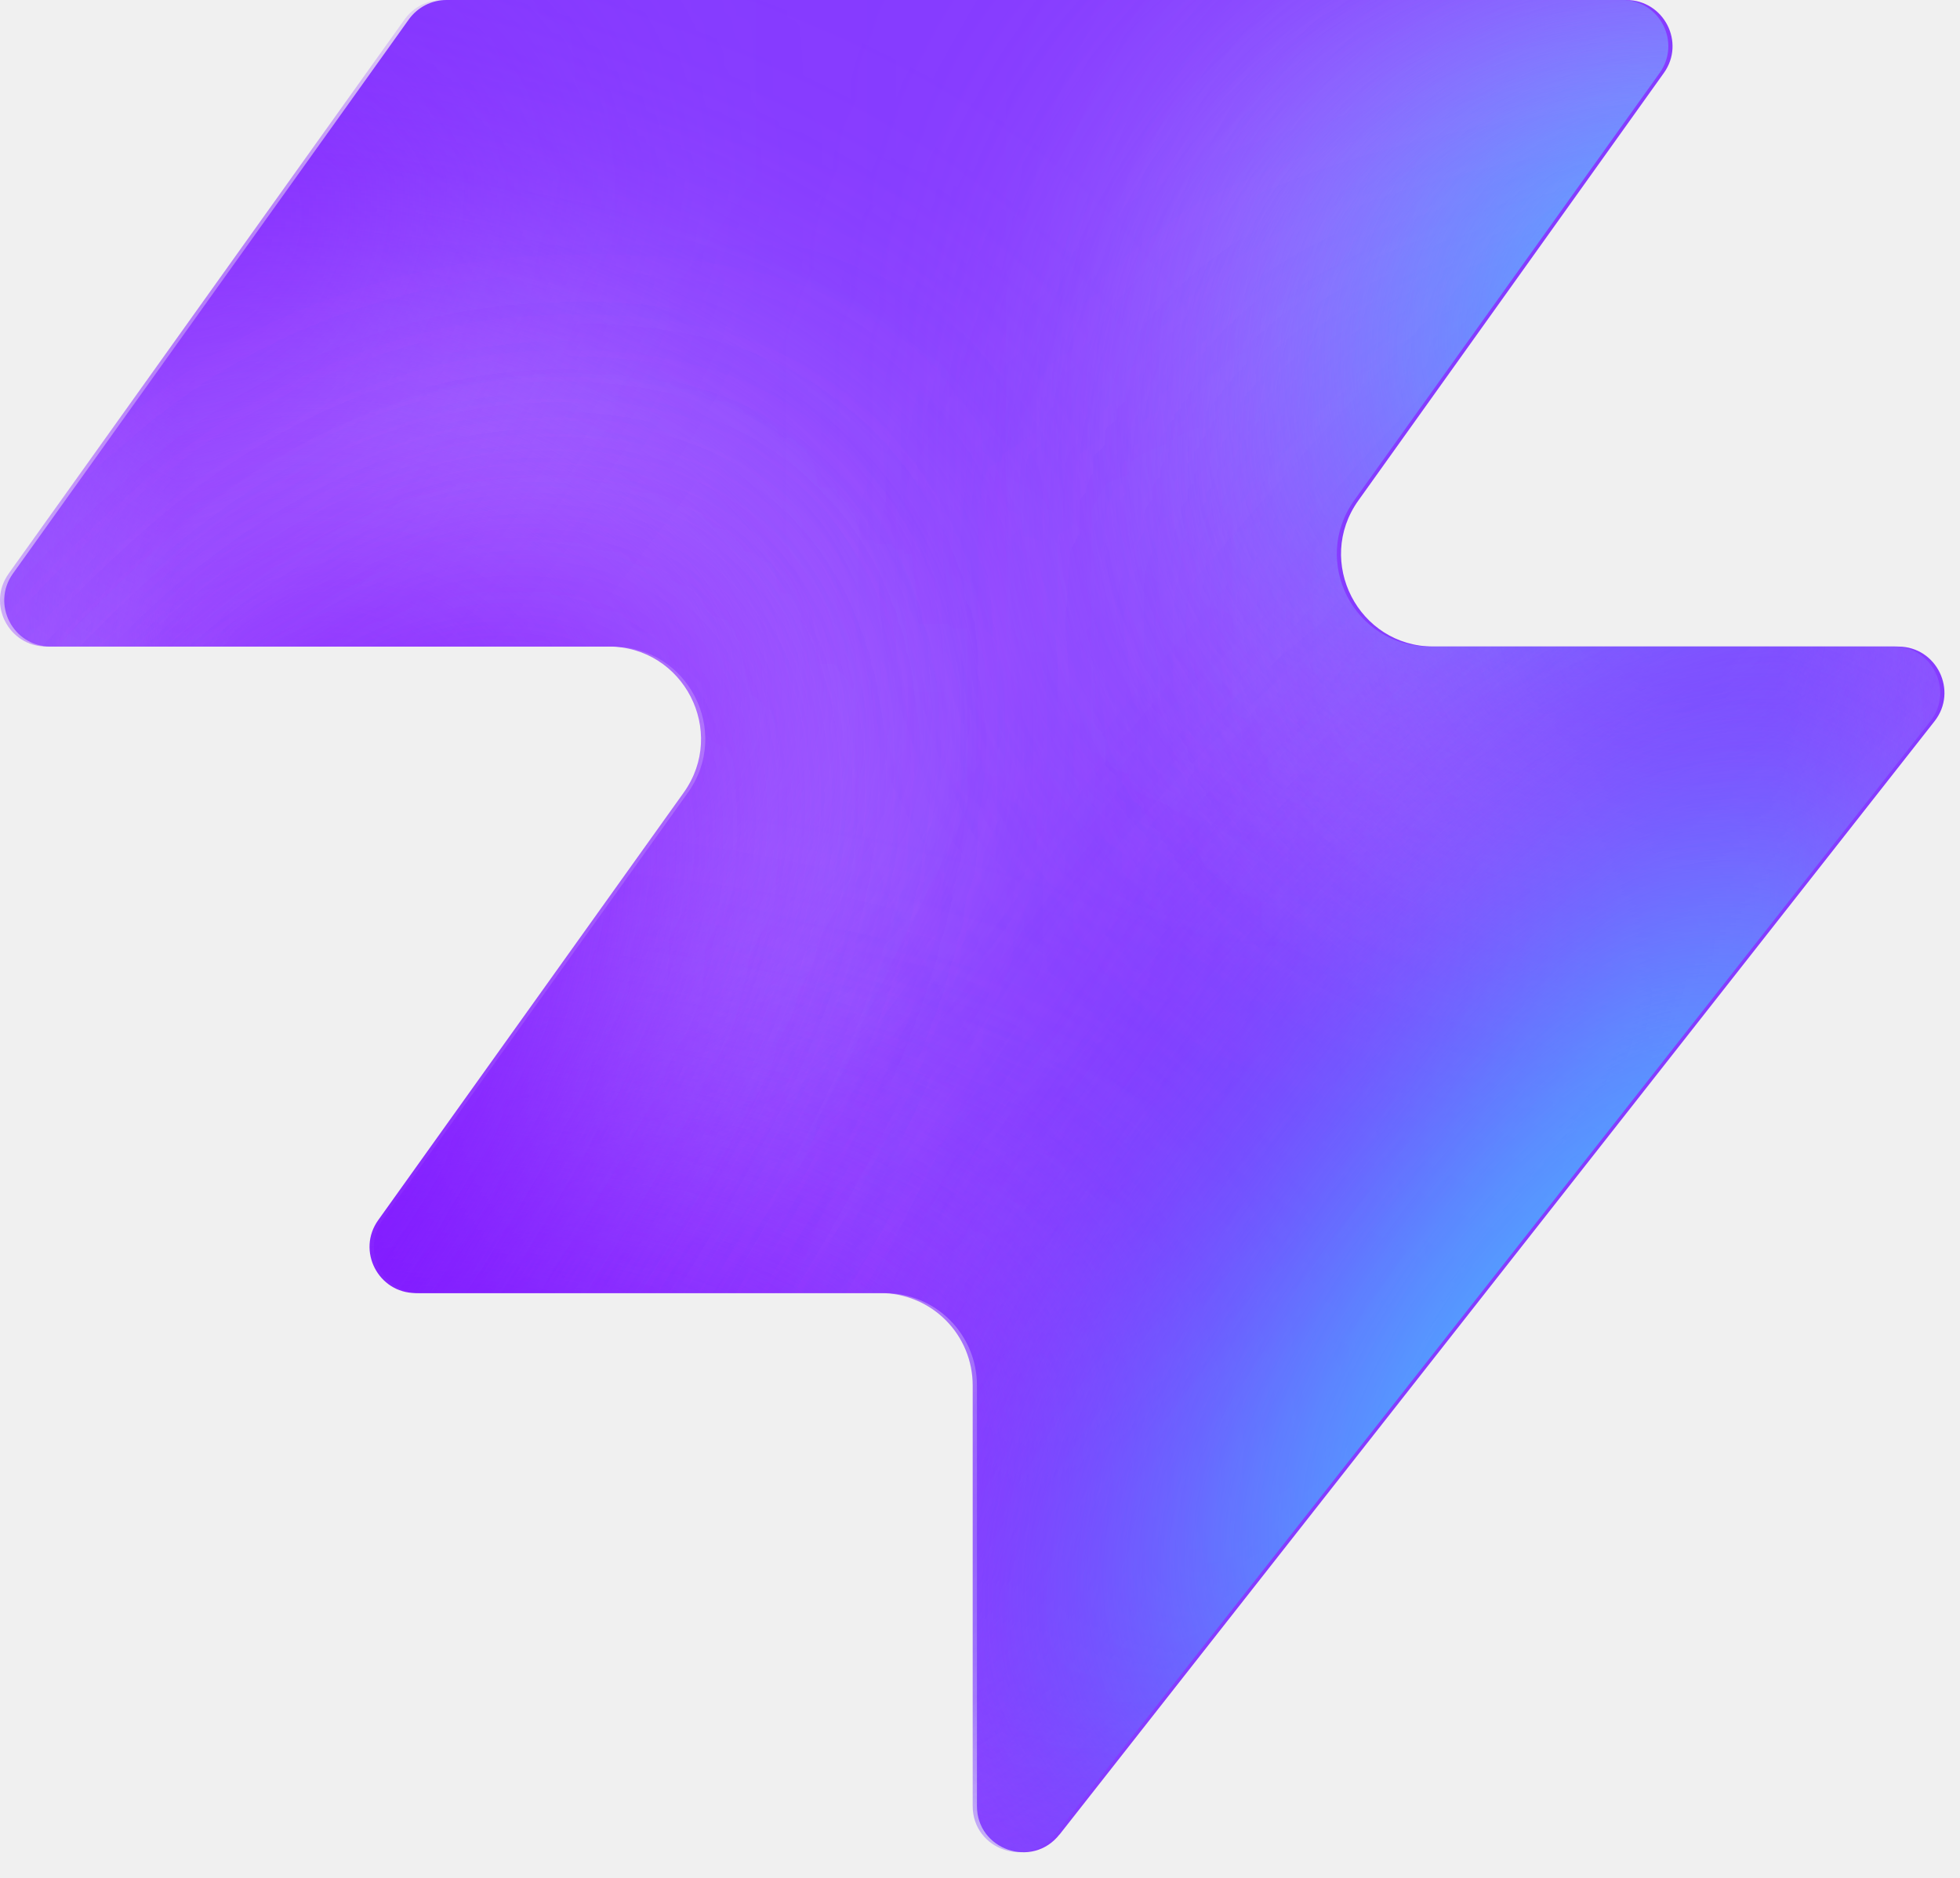
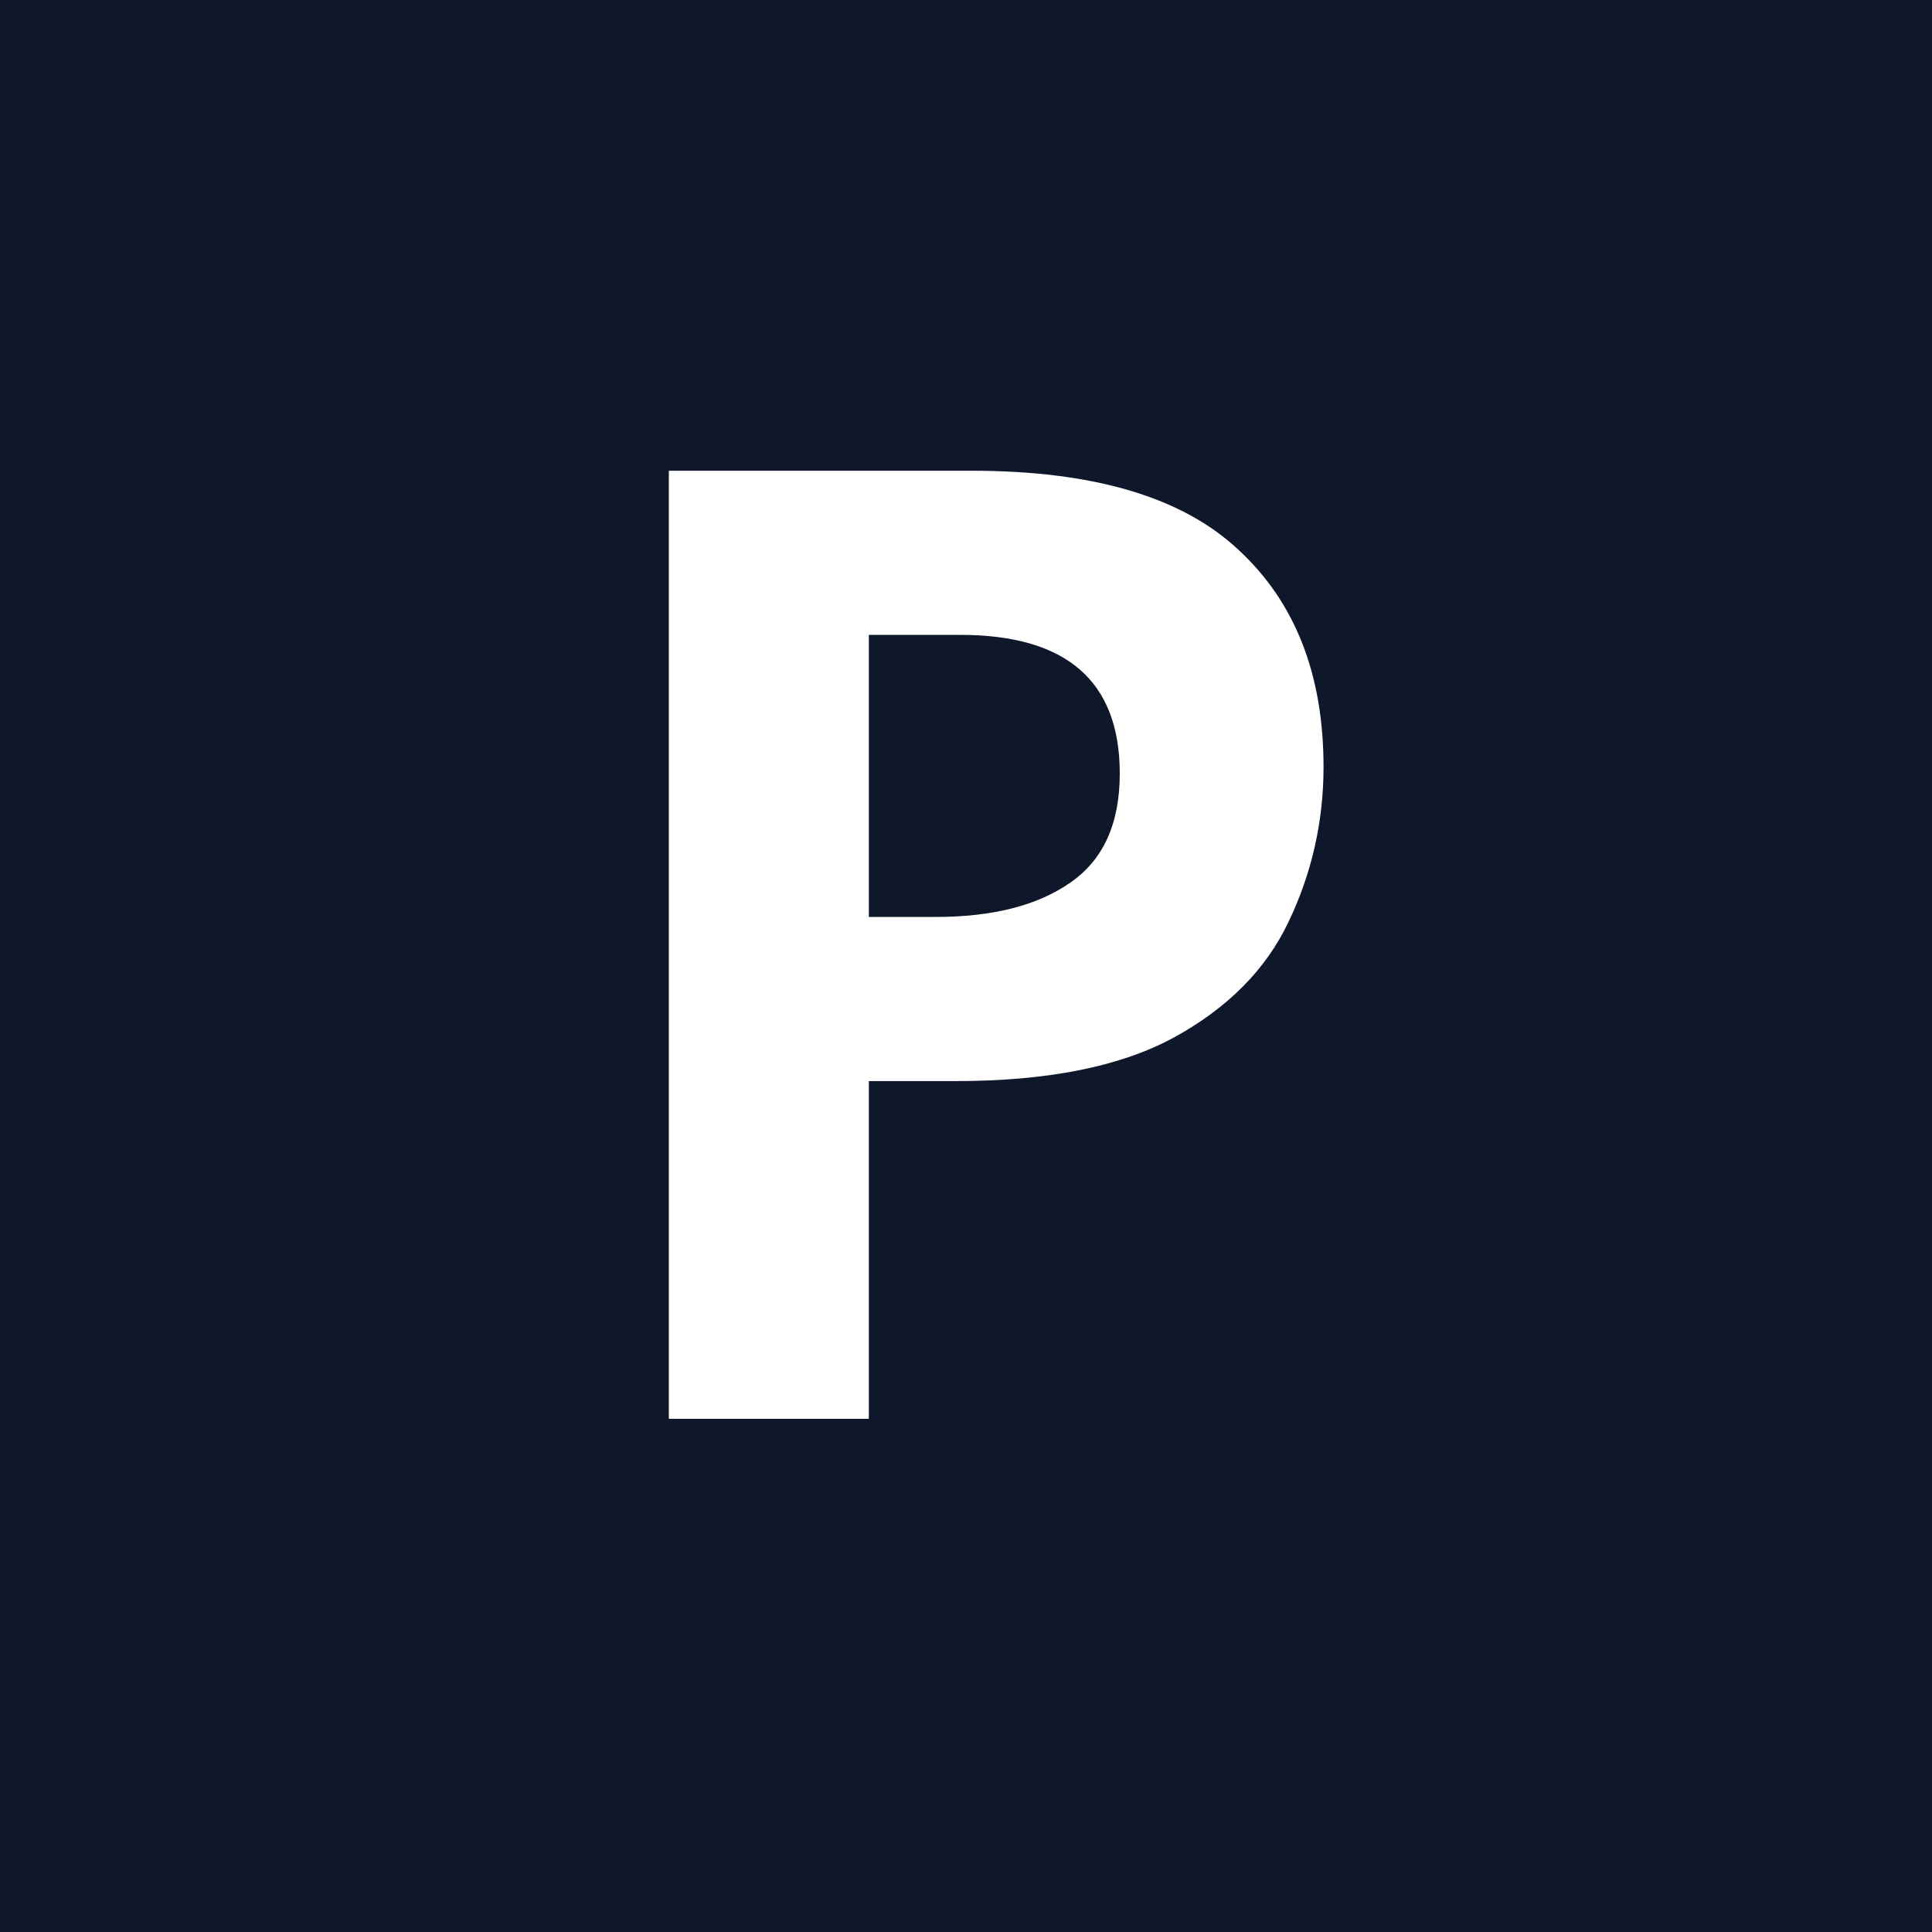
- <svg xmlns="http://www.w3.org/2000/svg" width="48" height="46" fill="none" viewBox="0 0 48 46">
-   <path fill="#863bff" d="M25.946 44.938c-.664.845-2.021.375-2.021-.698V33.937a2.26 2.26 0 0 0-2.262-2.262H10.287c-.92 0-1.456-1.04-.92-1.788l7.48-10.471c1.07-1.497 0-3.578-1.842-3.578H1.237c-.92 0-1.456-1.04-.92-1.788L10.013.474c.214-.297.556-.474.92-.474h28.894c.92 0 1.456 1.04.92 1.788l-7.48 10.471c-1.07 1.498 0 3.579 1.842 3.579h11.377c.943 0 1.473 1.088.89 1.83L25.947 44.94z" style="fill:#863bff;fill:color(display-p3 .525 .23 1);fill-opacity:1" />
-   <mask id="a" width="48" height="46" x="0" y="0" maskUnits="userSpaceOnUse" style="mask-type:alpha">
-     <path fill="#000" d="M25.842 44.938c-.664.844-2.021.375-2.021-.698V33.937a2.26 2.26 0 0 0-2.262-2.262H10.183c-.92 0-1.456-1.04-.92-1.788l7.48-10.471c1.07-1.498 0-3.579-1.842-3.579H1.133c-.92 0-1.456-1.04-.92-1.787L9.91.473c.214-.297.556-.474.92-.474h28.894c.92 0 1.456 1.04.92 1.788l-7.48 10.471c-1.07 1.498 0 3.578 1.842 3.578h11.377c.943 0 1.473 1.088.89 1.832L25.843 44.94z" style="fill:#000;fill-opacity:1" />
-   </mask>
-   <g mask="url(#a)">
-     <g filter="url(#b)">
-       <ellipse cx="5.508" cy="14.704" fill="#ede6ff" rx="5.508" ry="14.704" style="fill:#ede6ff;fill:color(display-p3 .927 .903 1);fill-opacity:1" transform="matrix(.00324 1 1 -.00324 -4.47 31.516)" />
-     </g>
-     <g filter="url(#c)">
-       <ellipse cx="10.399" cy="29.851" fill="#ede6ff" rx="10.399" ry="29.851" style="fill:#ede6ff;fill:color(display-p3 .927 .903 1);fill-opacity:1" transform="matrix(.00324 1 1 -.00324 -39.328 7.883)" />
-     </g>
-     <g filter="url(#d)">
-       <ellipse cx="5.508" cy="30.487" fill="#7e14ff" rx="5.508" ry="30.487" style="fill:#7e14ff;fill:color(display-p3 .492 .077 1);fill-opacity:1" transform="rotate(89.814 -25.913 -14.639)scale(1 -1)" />
-     </g>
-     <g filter="url(#e)">
-       <ellipse cx="5.508" cy="30.599" fill="#7e14ff" rx="5.508" ry="30.599" style="fill:#7e14ff;fill:color(display-p3 .492 .077 1);fill-opacity:1" transform="rotate(89.814 -32.644 -3.334)scale(1 -1)" />
-     </g>
-     <g filter="url(#f)">
-       <ellipse cx="5.508" cy="30.599" fill="#7e14ff" rx="5.508" ry="30.599" style="fill:#7e14ff;fill:color(display-p3 .492 .077 1);fill-opacity:1" transform="matrix(.00324 1 1 -.00324 -34.34 30.47)" />
-     </g>
-     <g filter="url(#g)">
-       <ellipse cx="14.072" cy="22.078" fill="#ede6ff" rx="14.072" ry="22.078" style="fill:#ede6ff;fill:color(display-p3 .927 .903 1);fill-opacity:1" transform="rotate(93.35 24.506 48.493)scale(-1 1)" />
-     </g>
-     <g filter="url(#h)">
-       <ellipse cx="3.47" cy="21.501" fill="#7e14ff" rx="3.47" ry="21.501" style="fill:#7e14ff;fill:color(display-p3 .492 .077 1);fill-opacity:1" transform="rotate(89.009 28.708 47.59)scale(-1 1)" />
-     </g>
-     <g filter="url(#i)">
-       <ellipse cx="3.47" cy="21.501" fill="#7e14ff" rx="3.47" ry="21.501" style="fill:#7e14ff;fill:color(display-p3 .492 .077 1);fill-opacity:1" transform="rotate(89.009 28.708 47.59)scale(-1 1)" />
-     </g>
-     <g filter="url(#j)">
-       <ellipse cx=".387" cy="8.972" fill="#7e14ff" rx="4.407" ry="29.108" style="fill:#7e14ff;fill:color(display-p3 .492 .077 1);fill-opacity:1" transform="rotate(39.51 .387 8.972)" />
-     </g>
-     <g filter="url(#k)">
-       <ellipse cx="47.523" cy="-6.092" fill="#7e14ff" rx="4.407" ry="29.108" style="fill:#7e14ff;fill:color(display-p3 .492 .077 1);fill-opacity:1" transform="rotate(37.892 47.523 -6.092)" />
-     </g>
-     <g filter="url(#l)">
-       <ellipse cx="41.412" cy="6.333" fill="#47bfff" rx="5.971" ry="9.665" style="fill:#47bfff;fill:color(display-p3 .28 .748 1);fill-opacity:1" transform="rotate(37.892 41.412 6.333)" />
-     </g>
-     <g filter="url(#m)">
-       <ellipse cx="-1.879" cy="38.332" fill="#7e14ff" rx="4.407" ry="29.108" style="fill:#7e14ff;fill:color(display-p3 .492 .077 1);fill-opacity:1" transform="rotate(37.892 -1.88 38.332)" />
-     </g>
-     <g filter="url(#n)">
-       <ellipse cx="-1.879" cy="38.332" fill="#7e14ff" rx="4.407" ry="29.108" style="fill:#7e14ff;fill:color(display-p3 .492 .077 1);fill-opacity:1" transform="rotate(37.892 -1.88 38.332)" />
-     </g>
-     <g filter="url(#o)">
-       <ellipse cx="35.651" cy="29.907" fill="#7e14ff" rx="4.407" ry="29.108" style="fill:#7e14ff;fill:color(display-p3 .492 .077 1);fill-opacity:1" transform="rotate(37.892 35.651 29.907)" />
-     </g>
-     <g filter="url(#p)">
-       <ellipse cx="38.418" cy="32.4" fill="#47bfff" rx="5.971" ry="15.297" style="fill:#47bfff;fill:color(display-p3 .28 .748 1);fill-opacity:1" transform="rotate(37.892 38.418 32.4)" />
-     </g>
-   </g>
-   <defs>
-     <filter id="b" width="60.045" height="41.654" x="-19.77" y="16.149" color-interpolation-filters="sRGB" filterUnits="userSpaceOnUse">
-       <feFlood flood-opacity="0" result="BackgroundImageFix" />
-       <feBlend in="SourceGraphic" in2="BackgroundImageFix" result="shape" />
-       <feGaussianBlur result="effect1_foregroundBlur_2002_17158" stdDeviation="7.659" />
-     </filter>
-     <filter id="c" width="90.34" height="51.437" x="-54.613" y="-7.533" color-interpolation-filters="sRGB" filterUnits="userSpaceOnUse">
-       <feFlood flood-opacity="0" result="BackgroundImageFix" />
-       <feBlend in="SourceGraphic" in2="BackgroundImageFix" result="shape" />
-       <feGaussianBlur result="effect1_foregroundBlur_2002_17158" stdDeviation="7.659" />
-     </filter>
-     <filter id="d" width="79.355" height="29.4" x="-49.64" y="2.03" color-interpolation-filters="sRGB" filterUnits="userSpaceOnUse">
-       <feFlood flood-opacity="0" result="BackgroundImageFix" />
-       <feBlend in="SourceGraphic" in2="BackgroundImageFix" result="shape" />
-       <feGaussianBlur result="effect1_foregroundBlur_2002_17158" stdDeviation="4.596" />
-     </filter>
-     <filter id="e" width="79.579" height="29.4" x="-45.045" y="20.029" color-interpolation-filters="sRGB" filterUnits="userSpaceOnUse">
-       <feFlood flood-opacity="0" result="BackgroundImageFix" />
-       <feBlend in="SourceGraphic" in2="BackgroundImageFix" result="shape" />
-       <feGaussianBlur result="effect1_foregroundBlur_2002_17158" stdDeviation="4.596" />
-     </filter>
-     <filter id="f" width="79.579" height="29.4" x="-43.513" y="21.178" color-interpolation-filters="sRGB" filterUnits="userSpaceOnUse">
-       <feFlood flood-opacity="0" result="BackgroundImageFix" />
-       <feBlend in="SourceGraphic" in2="BackgroundImageFix" result="shape" />
-       <feGaussianBlur result="effect1_foregroundBlur_2002_17158" stdDeviation="4.596" />
-     </filter>
-     <filter id="g" width="74.749" height="58.852" x="15.756" y="-17.901" color-interpolation-filters="sRGB" filterUnits="userSpaceOnUse">
-       <feFlood flood-opacity="0" result="BackgroundImageFix" />
-       <feBlend in="SourceGraphic" in2="BackgroundImageFix" result="shape" />
-       <feGaussianBlur result="effect1_foregroundBlur_2002_17158" stdDeviation="7.659" />
-     </filter>
-     <filter id="h" width="61.377" height="25.362" x="23.548" y="2.284" color-interpolation-filters="sRGB" filterUnits="userSpaceOnUse">
-       <feFlood flood-opacity="0" result="BackgroundImageFix" />
-       <feBlend in="SourceGraphic" in2="BackgroundImageFix" result="shape" />
-       <feGaussianBlur result="effect1_foregroundBlur_2002_17158" stdDeviation="4.596" />
-     </filter>
-     <filter id="i" width="61.377" height="25.362" x="23.548" y="2.284" color-interpolation-filters="sRGB" filterUnits="userSpaceOnUse">
-       <feFlood flood-opacity="0" result="BackgroundImageFix" />
-       <feBlend in="SourceGraphic" in2="BackgroundImageFix" result="shape" />
-       <feGaussianBlur result="effect1_foregroundBlur_2002_17158" stdDeviation="4.596" />
-     </filter>
-     <filter id="j" width="56.045" height="63.649" x="-27.636" y="-22.853" color-interpolation-filters="sRGB" filterUnits="userSpaceOnUse">
-       <feFlood flood-opacity="0" result="BackgroundImageFix" />
-       <feBlend in="SourceGraphic" in2="BackgroundImageFix" result="shape" />
-       <feGaussianBlur result="effect1_foregroundBlur_2002_17158" stdDeviation="4.596" />
-     </filter>
-     <filter id="k" width="54.814" height="64.646" x="20.116" y="-38.415" color-interpolation-filters="sRGB" filterUnits="userSpaceOnUse">
-       <feFlood flood-opacity="0" result="BackgroundImageFix" />
-       <feBlend in="SourceGraphic" in2="BackgroundImageFix" result="shape" />
-       <feGaussianBlur result="effect1_foregroundBlur_2002_17158" stdDeviation="4.596" />
-     </filter>
-     <filter id="l" width="33.541" height="35.313" x="24.641" y="-11.323" color-interpolation-filters="sRGB" filterUnits="userSpaceOnUse">
-       <feFlood flood-opacity="0" result="BackgroundImageFix" />
-       <feBlend in="SourceGraphic" in2="BackgroundImageFix" result="shape" />
-       <feGaussianBlur result="effect1_foregroundBlur_2002_17158" stdDeviation="4.596" />
-     </filter>
-     <filter id="m" width="54.814" height="64.646" x="-29.286" y="6.009" color-interpolation-filters="sRGB" filterUnits="userSpaceOnUse">
-       <feFlood flood-opacity="0" result="BackgroundImageFix" />
-       <feBlend in="SourceGraphic" in2="BackgroundImageFix" result="shape" />
-       <feGaussianBlur result="effect1_foregroundBlur_2002_17158" stdDeviation="4.596" />
-     </filter>
-     <filter id="n" width="54.814" height="64.646" x="-29.286" y="6.009" color-interpolation-filters="sRGB" filterUnits="userSpaceOnUse">
-       <feFlood flood-opacity="0" result="BackgroundImageFix" />
-       <feBlend in="SourceGraphic" in2="BackgroundImageFix" result="shape" />
-       <feGaussianBlur result="effect1_foregroundBlur_2002_17158" stdDeviation="4.596" />
-     </filter>
-     <filter id="o" width="54.814" height="64.646" x="8.244" y="-2.416" color-interpolation-filters="sRGB" filterUnits="userSpaceOnUse">
-       <feFlood flood-opacity="0" result="BackgroundImageFix" />
-       <feBlend in="SourceGraphic" in2="BackgroundImageFix" result="shape" />
-       <feGaussianBlur result="effect1_foregroundBlur_2002_17158" stdDeviation="4.596" />
-     </filter>
-     <filter id="p" width="39.409" height="43.623" x="18.713" y="10.588" color-interpolation-filters="sRGB" filterUnits="userSpaceOnUse">
-       <feFlood flood-opacity="0" result="BackgroundImageFix" />
-       <feBlend in="SourceGraphic" in2="BackgroundImageFix" result="shape" />
-       <feGaussianBlur result="effect1_foregroundBlur_2002_17158" stdDeviation="4.596" />
-     </filter>
-   </defs>
+ <svg xmlns="http://www.w3.org/2000/svg" viewBox="0 0 32 32">
+   <rect width="32" height="32" fill="#0f172a" />
+   <text x="16" y="23.5" text-anchor="middle" font-family="ui-sans-serif, system-ui, sans-serif" font-size="22" font-weight="800" fill="#ffffff">P</text>
</svg>
